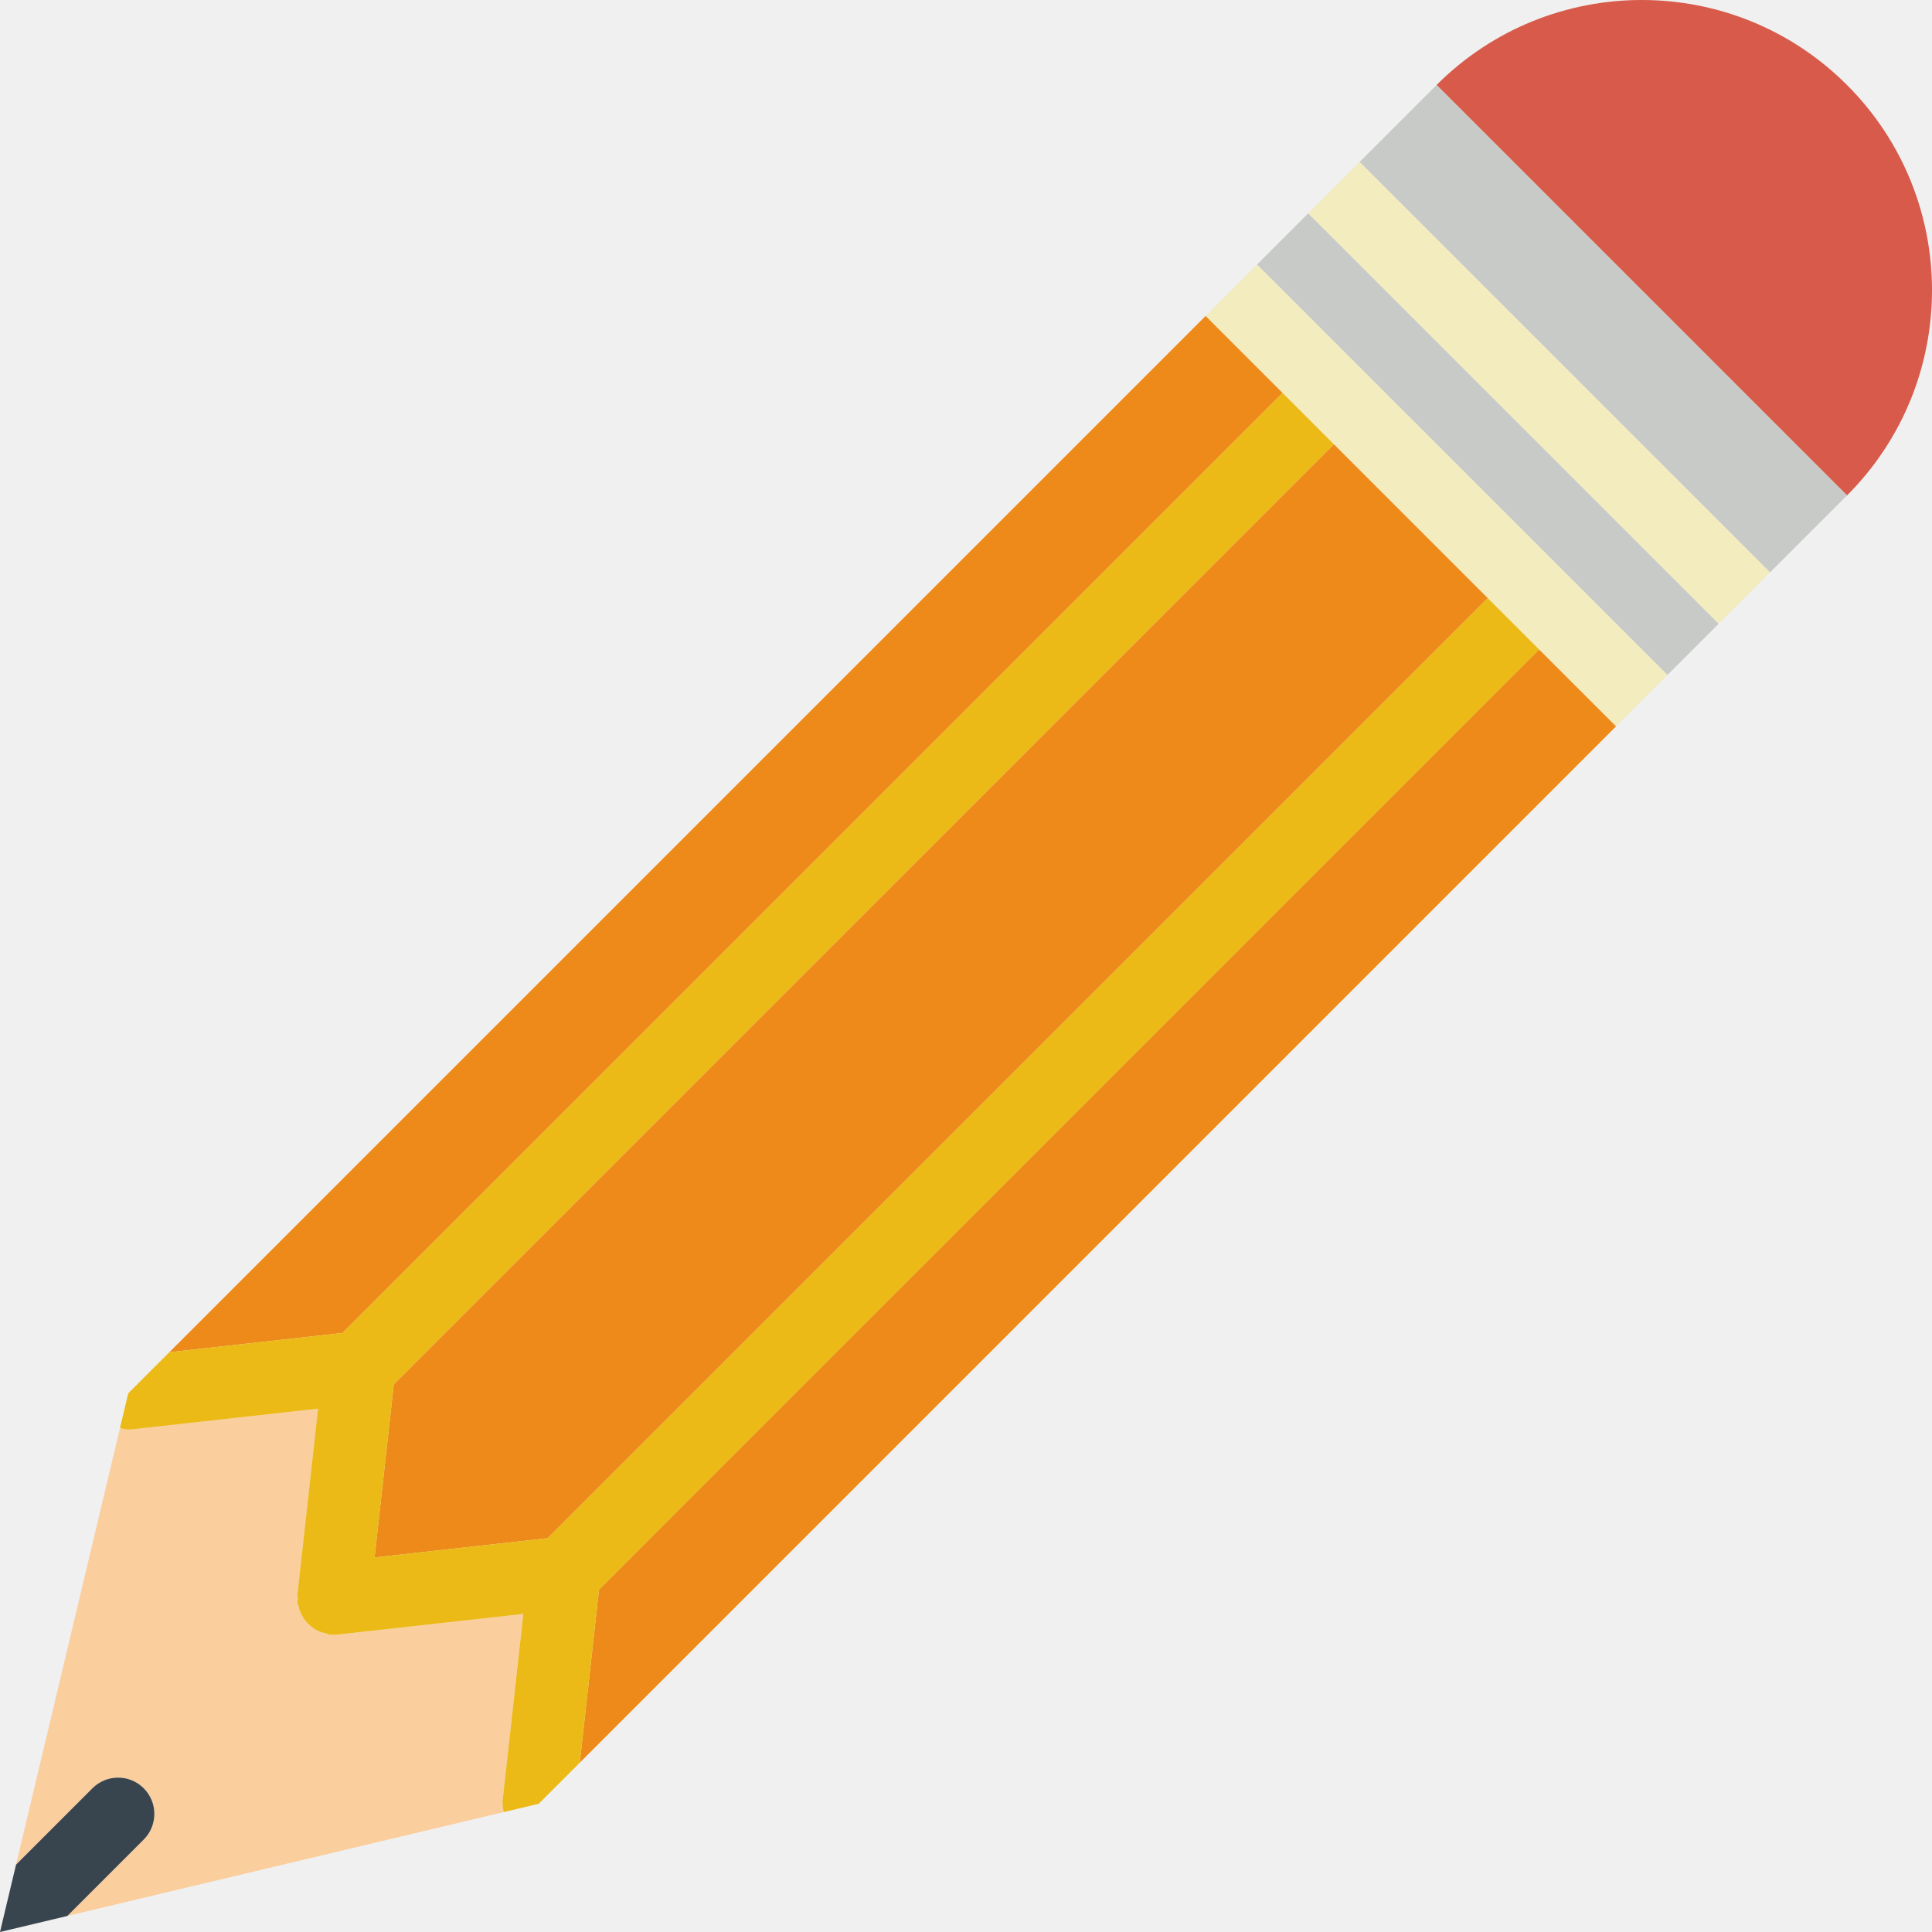
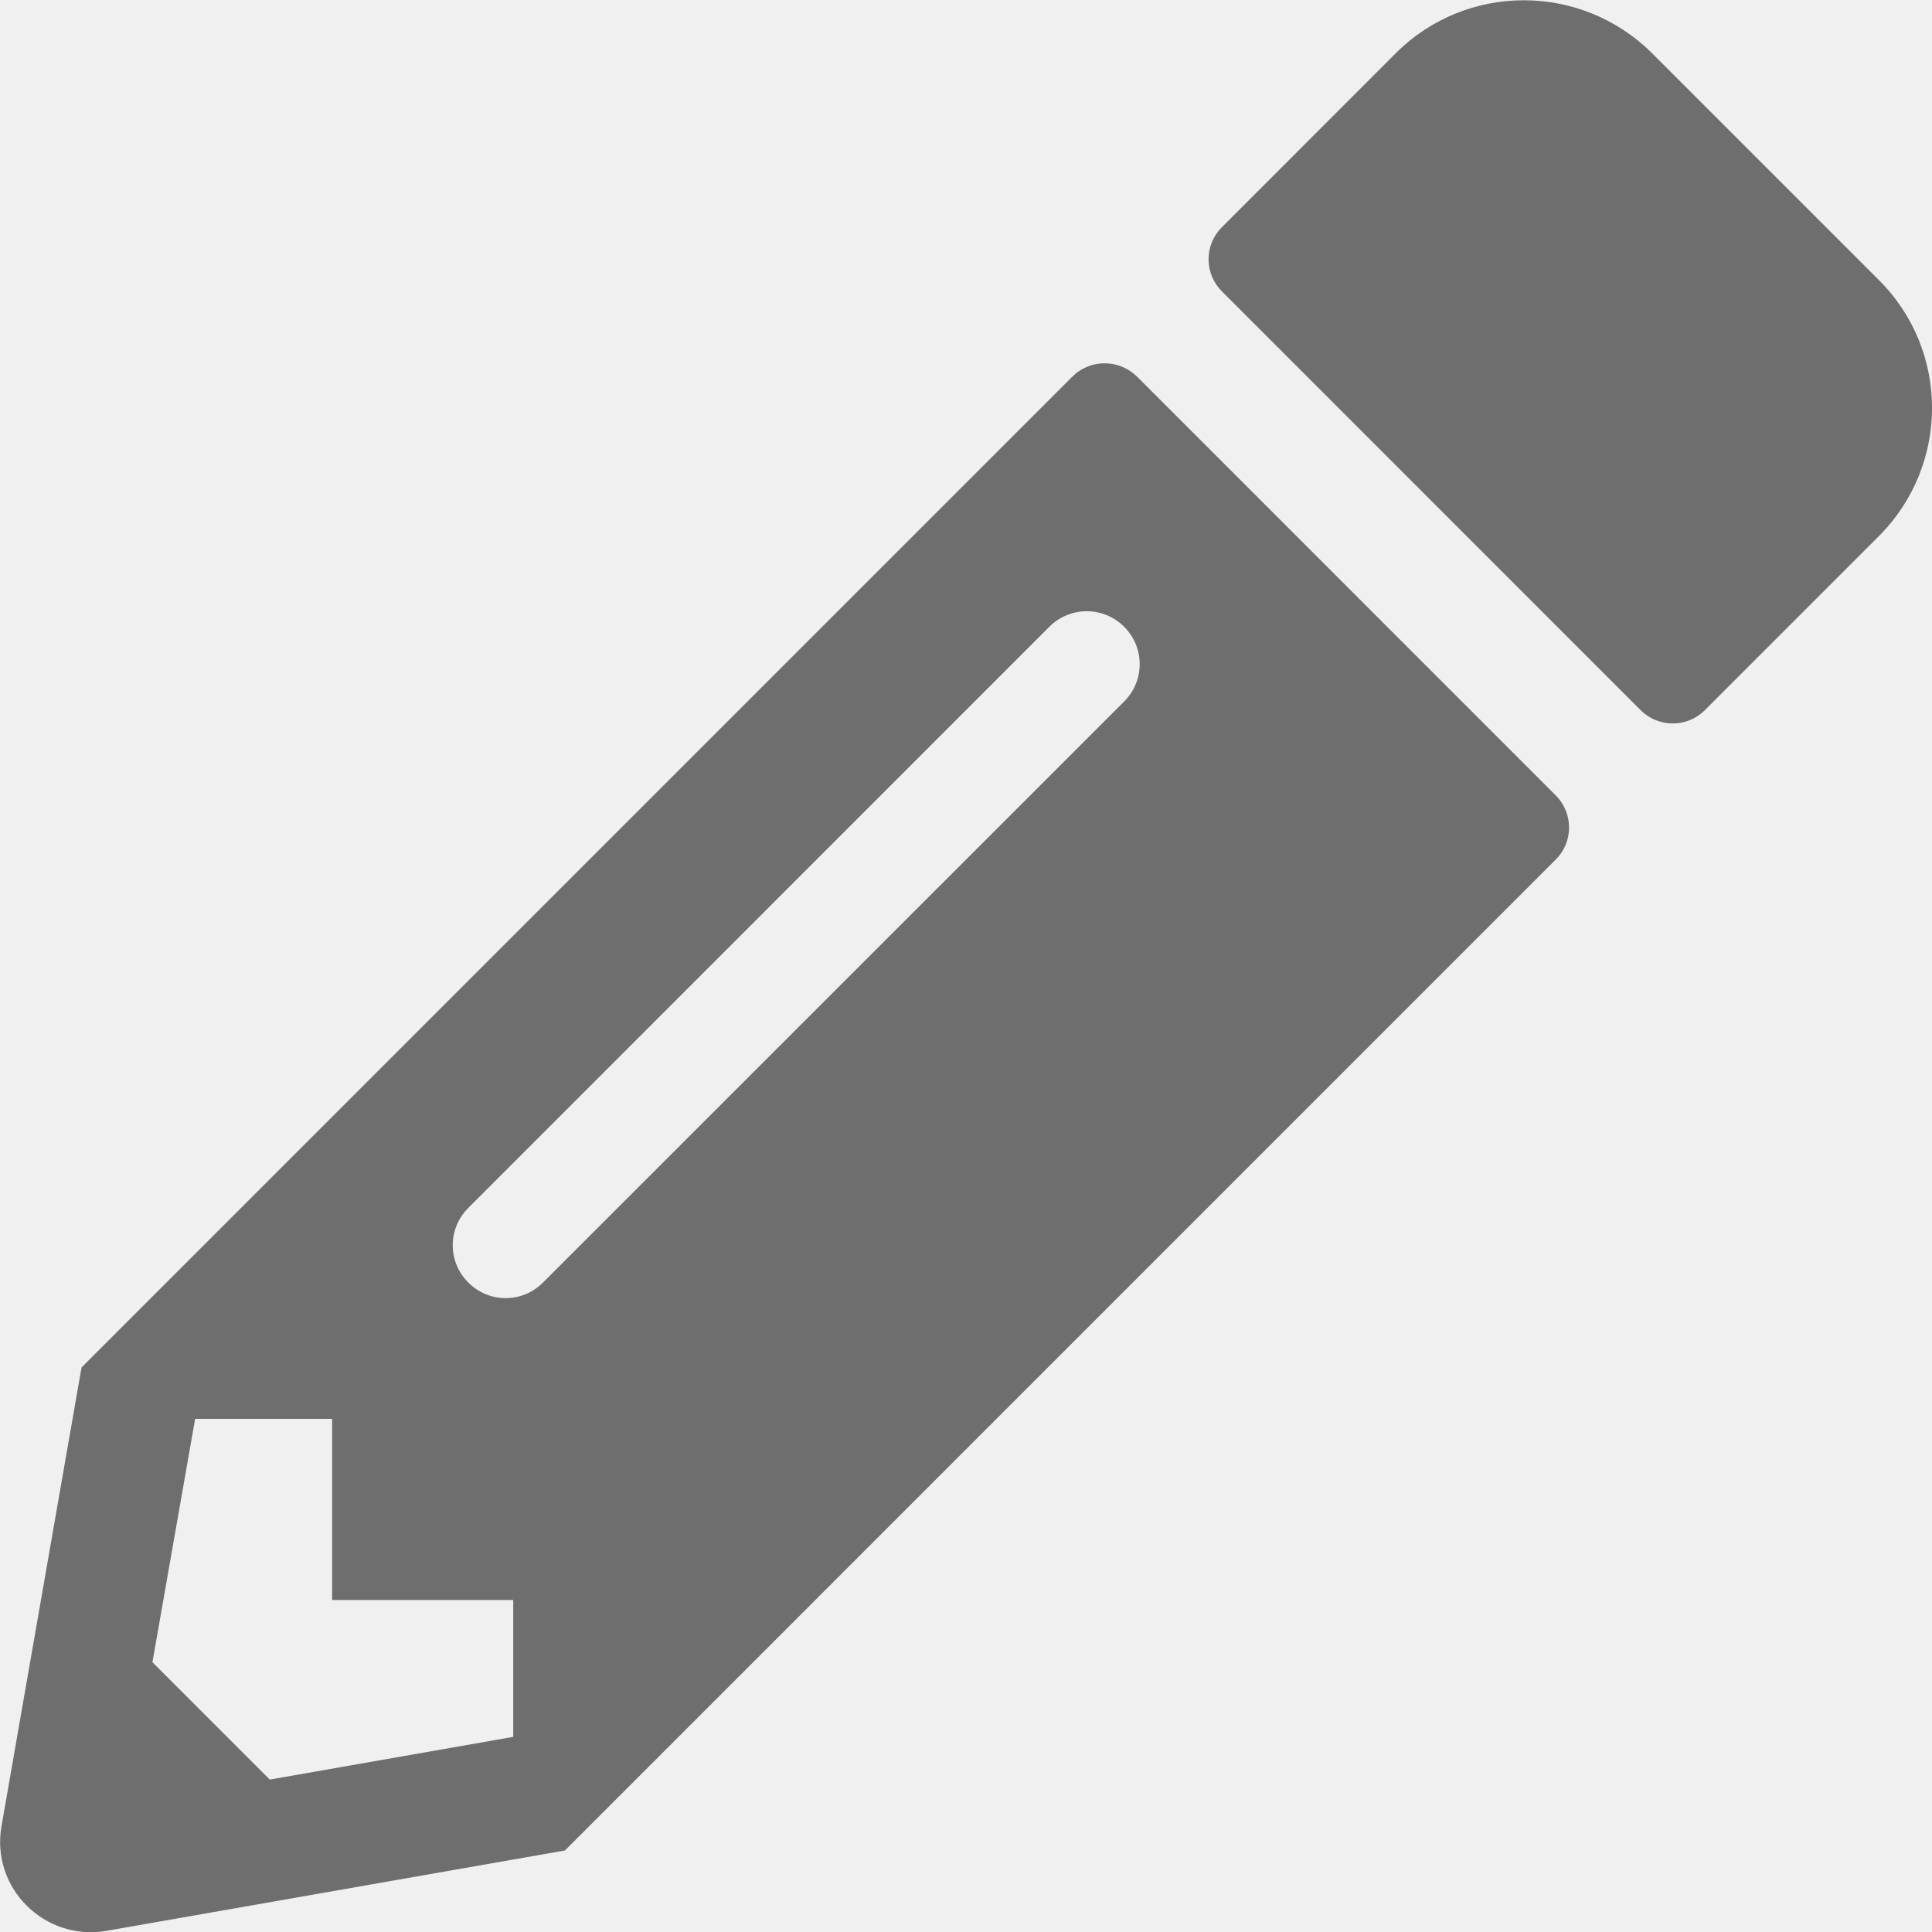
- <svg xmlns="http://www.w3.org/2000/svg" version="1.1" id="Capa_1" x="0px" y="0px" viewBox="0 0 53.255 53.255" style="enable-background:new 0 0 53.255 53.255;" xml:space="preserve">
-   <path style="fill:#D75A4A;" d="M39.598,2.343c3.124-3.124,8.19-3.124,11.314,0s3.124,8.19,0,11.314L39.598,2.343z" />
-   <polygon style="fill:#ED8A19;" points="42.426,17.899 16.512,43.814 15.982,48.587 44.548,20.02 44.548,20.02 " />
-   <polygon style="fill:#ED8A19;" points="10.325,42.93 15.098,42.4 41.012,16.485 36.77,12.243 10.855,38.157 " />
-   <polygon style="fill:#ED8A19;" points="35.356,10.829 33.234,8.707 33.234,8.707 4.668,37.273 9.441,36.743 " />
-   <polygon style="fill:#C7CAC7;" points="48.79,15.778 48.79,15.778 50.912,13.657 39.598,2.343 37.476,4.465 37.477,4.465 " />
-   <polygon style="fill:#C7CAC7;" points="36.062,5.879 36.062,5.879 34.648,7.293 34.648,7.293 45.962,18.606 45.962,18.606   47.376,17.192 47.376,17.192 " />
-   <path style="fill:#FBCE9D;" d="M14.424,44.488l-5.122,0.569c-0.036,0.004-0.073,0.006-0.109,0.006c0,0-0.001,0-0.001,0H9.192H9.192  c-0.001,0-0.001,0-0.001,0c-0.036,0-0.073-0.002-0.109-0.006c-0.039-0.004-0.071-0.026-0.108-0.035  c-0.072-0.017-0.141-0.035-0.207-0.067c-0.05-0.024-0.093-0.053-0.138-0.084c-0.057-0.04-0.109-0.083-0.157-0.134  c-0.038-0.04-0.069-0.081-0.1-0.127c-0.038-0.057-0.069-0.116-0.095-0.181c-0.022-0.054-0.038-0.107-0.05-0.165  c-0.007-0.032-0.024-0.059-0.028-0.092c-0.004-0.038,0.01-0.073,0.01-0.11c0-0.038-0.014-0.072-0.01-0.11l0.569-5.122l-5.122,0.569  c-0.037,0.004-0.075,0.006-0.111,0.006c-0.079,0-0.152-0.024-0.227-0.042L0.442,51.399l2.106-2.106c0.391-0.391,1.023-0.391,1.414,0  s0.391,1.023,0,1.414l-2.106,2.106l12.03-2.864c-0.026-0.109-0.043-0.222-0.03-0.339L14.424,44.488z" />
-   <path style="fill:#38454F;" d="M3.962,49.293c-0.391-0.391-1.023-0.391-1.414,0l-2.106,2.106L0,53.255l1.856-0.442l2.106-2.106  C4.352,50.316,4.352,49.684,3.962,49.293z" />
-   <polygon style="fill:#F2ECBF;" points="48.79,15.778 37.477,4.465 37.476,4.465 36.062,5.879 36.062,5.879 47.376,17.192   47.376,17.192 48.79,15.778 " />
-   <path style="fill:#EBBA16;" d="M41.012,16.485L15.098,42.4l-4.773,0.53l0.53-4.773L36.77,12.243l-1.414-1.414L9.441,36.743  l-4.773,0.53l-1.133,1.133l-0.228,0.957c0.075,0.018,0.147,0.042,0.227,0.042c0.036,0,0.074-0.002,0.111-0.006l5.122-0.569  l-0.569,5.122c-0.004,0.038,0.01,0.073,0.01,0.11c0,0.038-0.014,0.072-0.01,0.11c0.004,0.033,0.021,0.06,0.028,0.092  c0.012,0.057,0.029,0.112,0.05,0.165c0.026,0.064,0.057,0.124,0.095,0.181c0.03,0.045,0.063,0.088,0.1,0.127  c0.047,0.05,0.1,0.094,0.157,0.134c0.044,0.031,0.089,0.061,0.138,0.084c0.065,0.031,0.135,0.05,0.207,0.067  c0.038,0.009,0.069,0.03,0.108,0.035c0.036,0.004,0.072,0.006,0.109,0.006h0.001h0h0.001h0.001c0,0,0.001,0,0.001,0h0  c0.035,0,0.072-0.002,0.109-0.006l5.122-0.569l-0.569,5.122c-0.013,0.118,0.004,0.23,0.03,0.339l0.963-0.229l1.133-1.132l0.53-4.773  l25.914-25.915L41.012,16.485z" />
-   <polygon style="fill:#F2ECBF;" points="45.962,18.606 34.648,7.293 34.648,7.293 33.234,8.707 33.234,8.707 35.356,10.829   36.77,12.243 41.012,16.485 42.426,17.899 44.548,20.02 44.548,20.02 45.962,18.606 " />
-   <g>
- </g>
-   <g>
- </g>
-   <g>
- </g>
-   <g>
- </g>
-   <g>
- </g>
-   <g>
- </g>
-   <g>
- </g>
-   <g>
- </g>
-   <g>
- </g>
-   <g>
- </g>
-   <g>
- </g>
-   <g>
- </g>
-   <g>
- </g>
-   <g>
- </g>
-   <g>
- </g>
+ <svg xmlns="http://www.w3.org/2000/svg" width="20" height="20" viewBox="0 0 20 20" fill="none">
+   <g clip-path="url(#clip0)">
+     <path d="M19.449 5.551L17.648 7.352C17.465 7.535 17.168 7.535 16.984 7.352L12.649 3.016C12.465 2.832 12.465 2.535 12.649 2.352L14.449 0.551C15.18 -0.18 16.367 -0.18 17.102 0.551L19.449 2.898C20.184 3.629 20.184 4.816 19.449 5.551ZM11.102 3.898L0.844 14.156L0.016 18.902C-0.098 19.543 0.461 20.098 1.102 19.988L5.848 19.156L16.105 8.898C16.289 8.715 16.289 8.418 16.105 8.234L11.77 3.898C11.582 3.715 11.285 3.715 11.102 3.898ZM4.848 13.277C4.633 13.063 4.633 12.719 4.848 12.504L10.863 6.488C11.078 6.274 11.422 6.274 11.637 6.488C11.852 6.703 11.852 7.047 11.637 7.262L5.621 13.277C5.406 13.492 5.063 13.492 4.848 13.277ZM3.438 16.563H5.313V17.98L2.793 18.422L1.578 17.207L2.02 14.688H3.438V16.563Z" fill="black" fill-opacity="0.541" />
+   </g>
+   <defs>
+     <clipPath id="clip0">
+       <rect width="20" height="20" fill="white" />
+     </clipPath>
+   </defs>
</svg>
